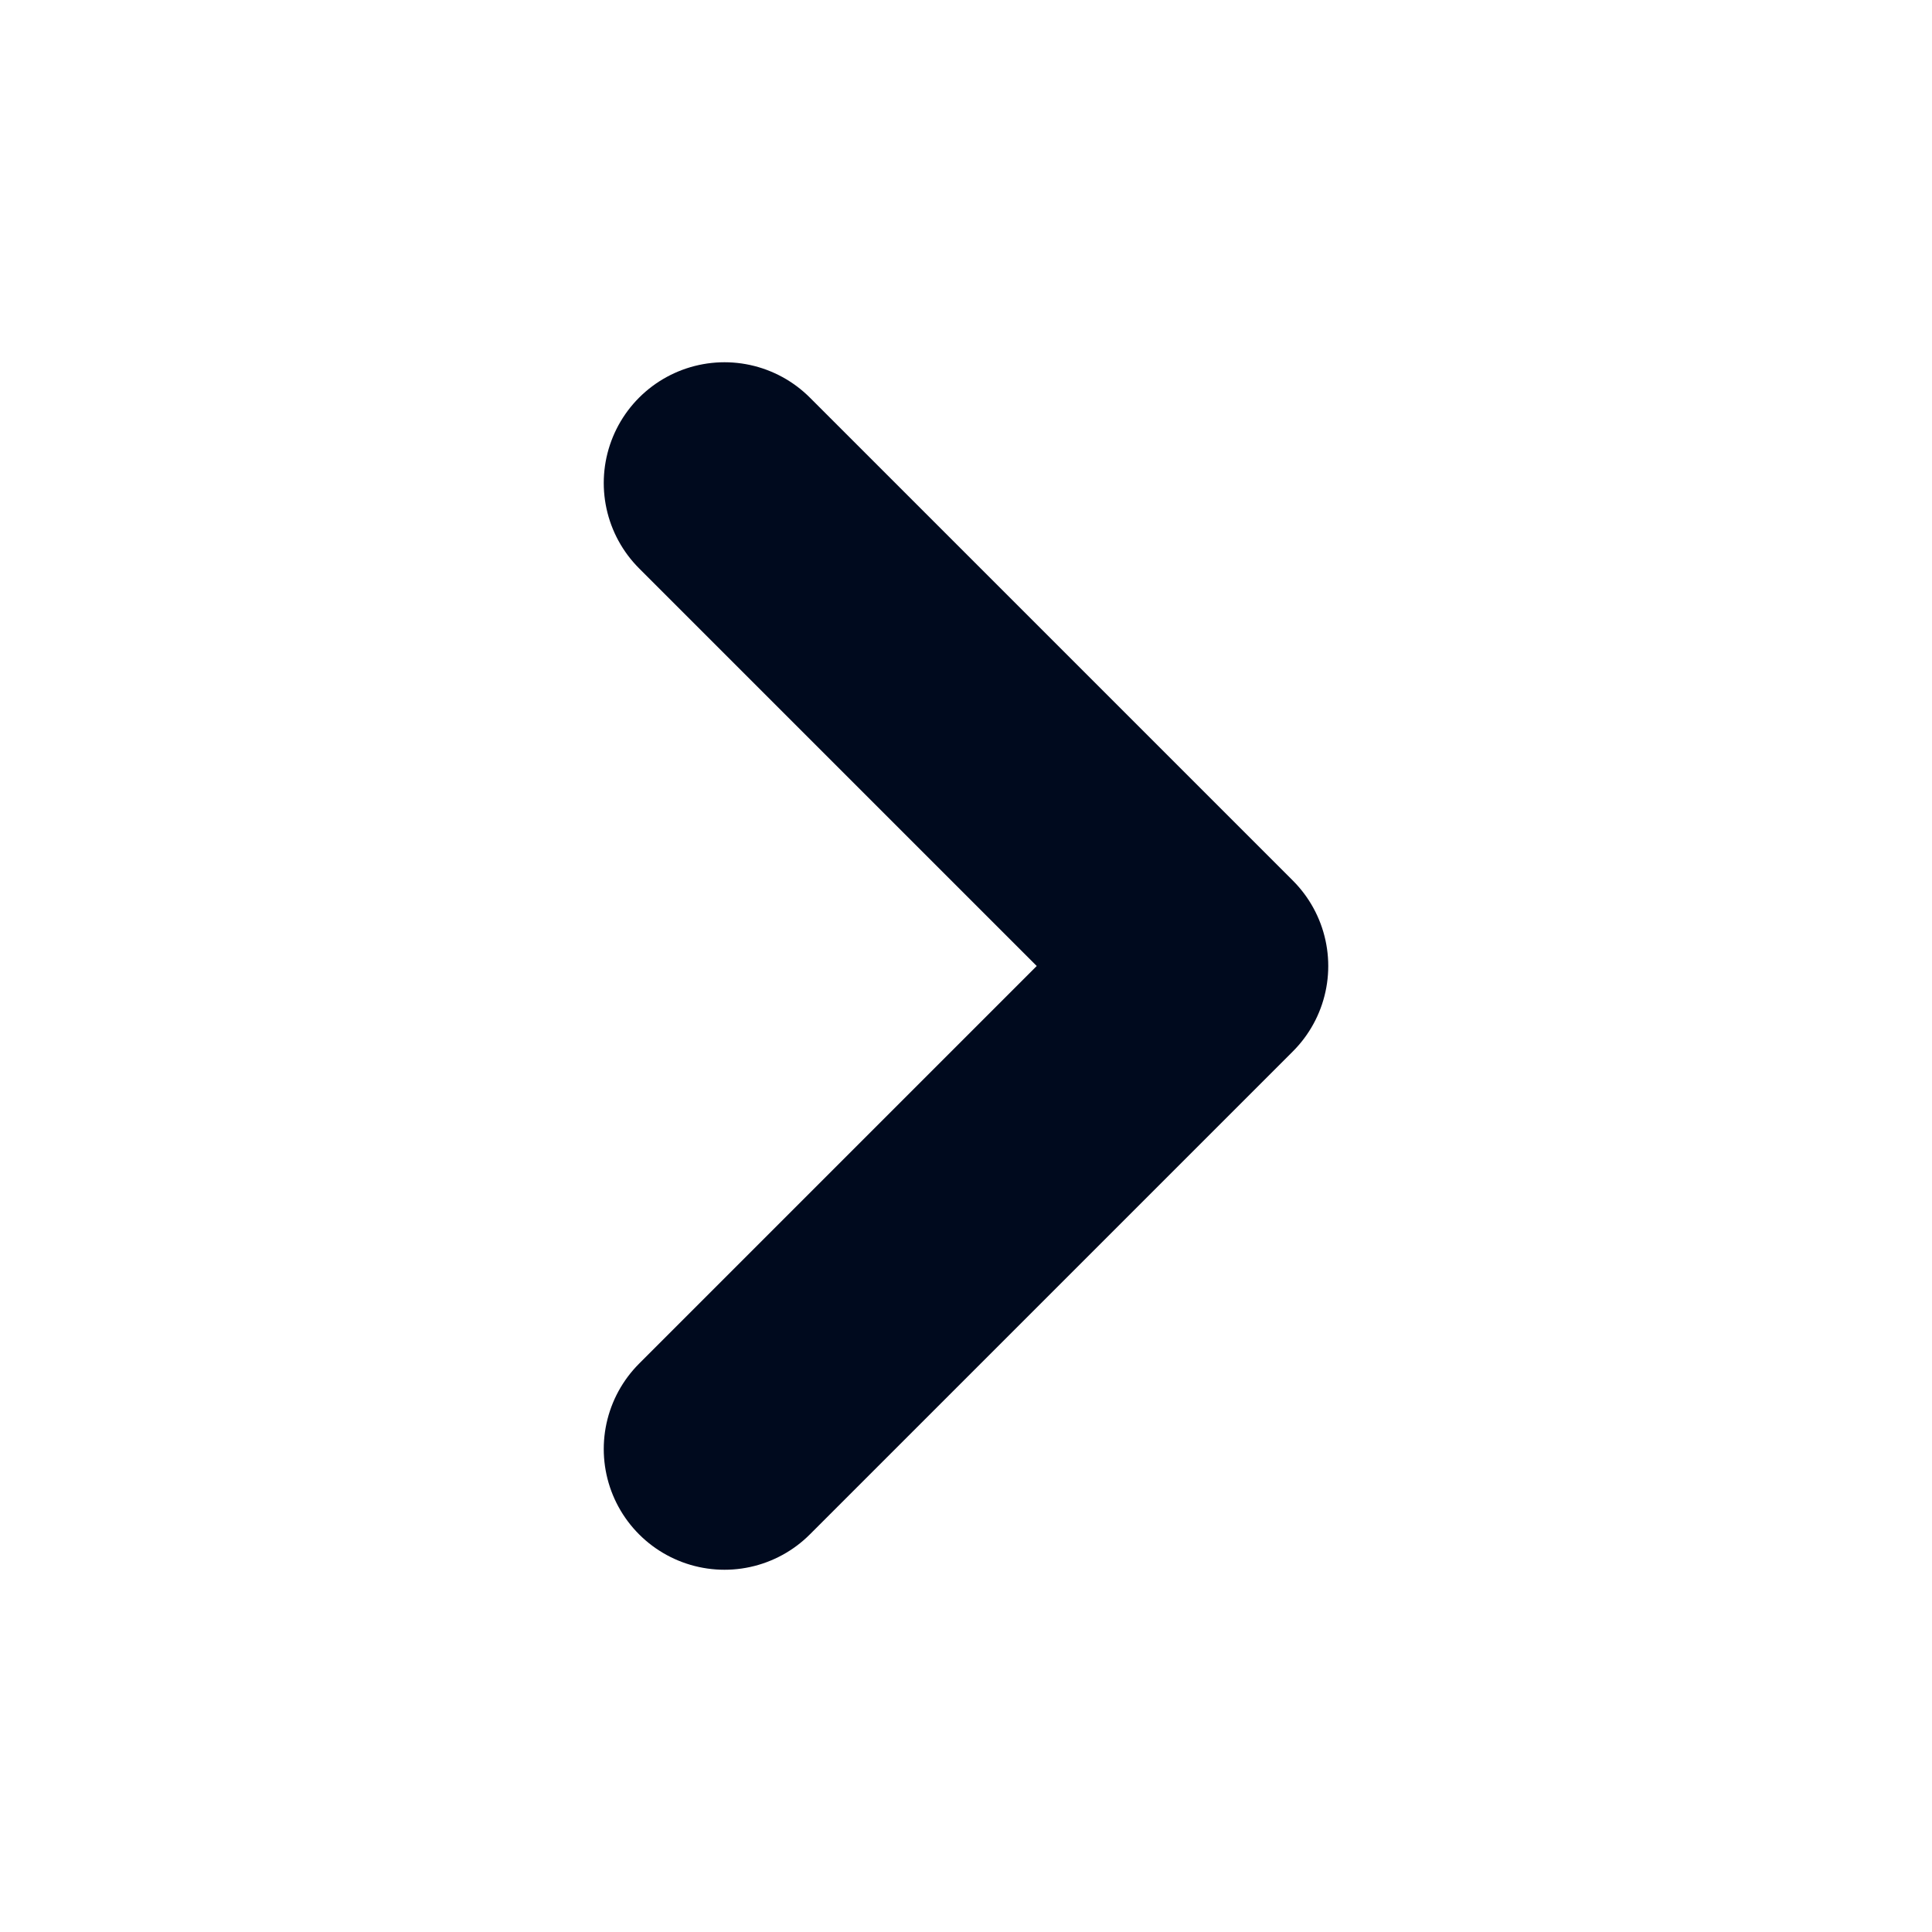
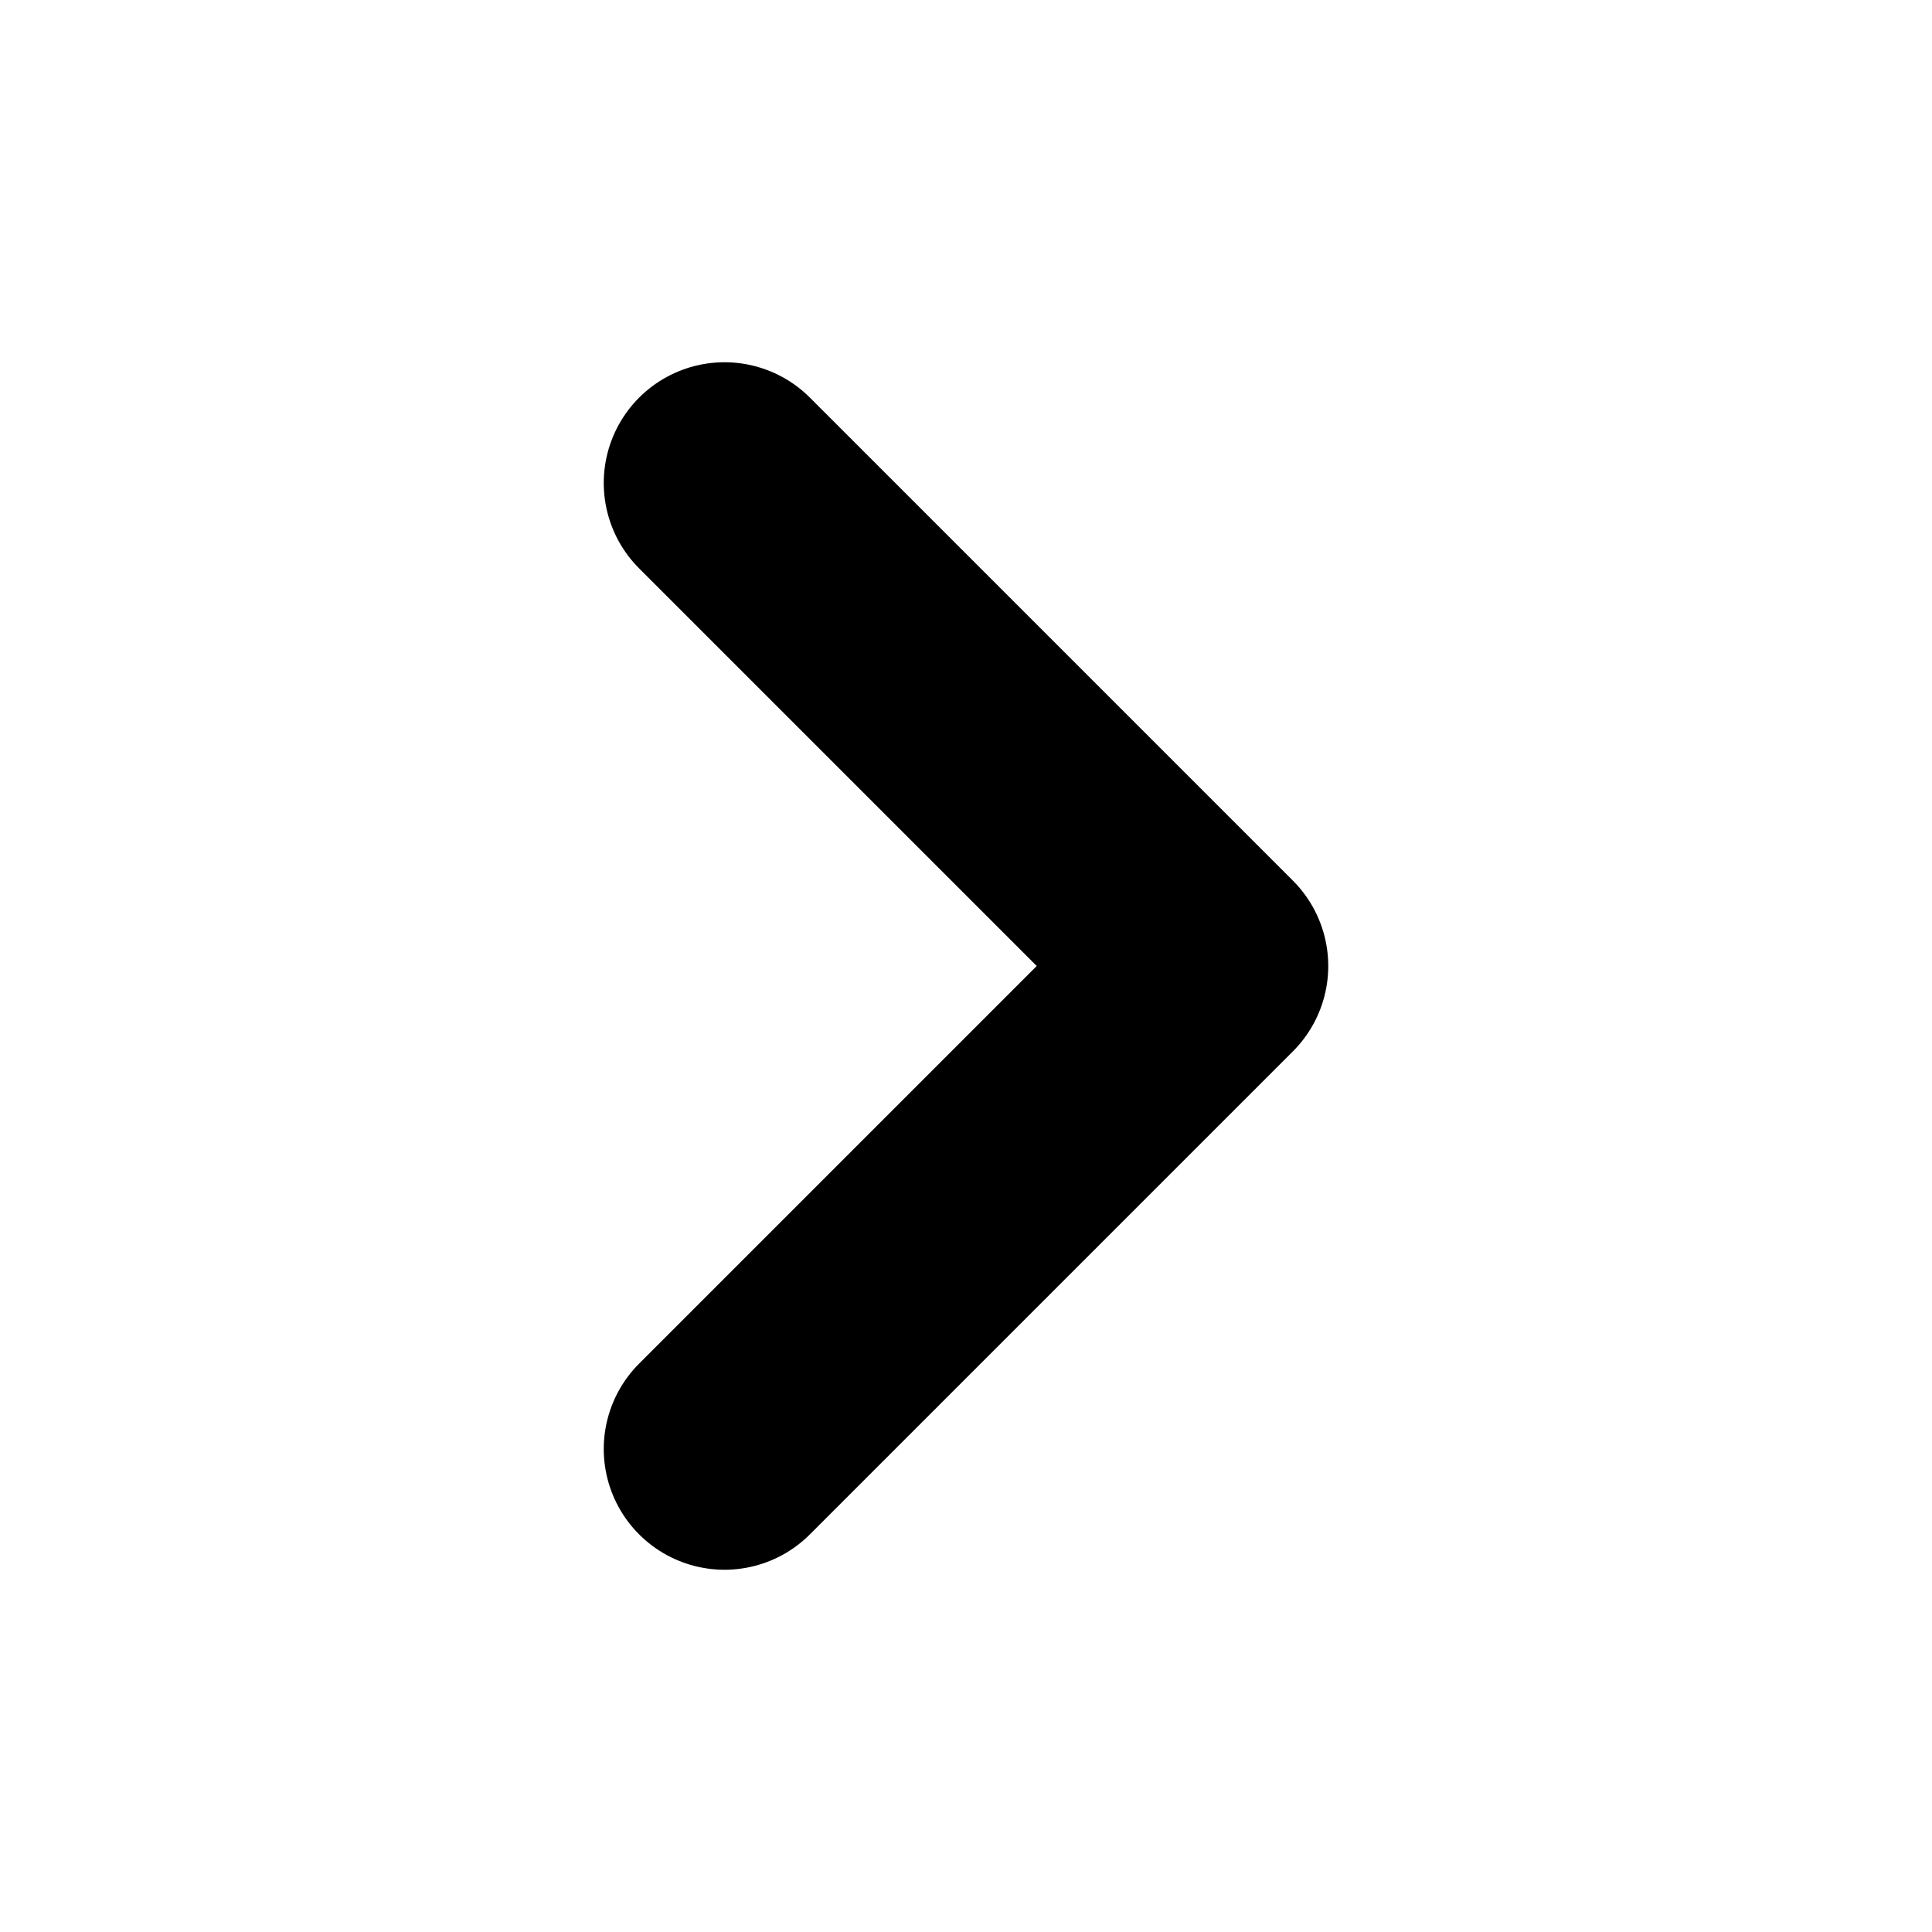
- <svg xmlns="http://www.w3.org/2000/svg" width="24" height="24" viewBox="0 0 24 24" fill="none" stroke="#000a1e" stroke-width="3" stroke-linecap="round" stroke-linejoin="round" class="feather feather-chevron-right">
+ <svg xmlns="http://www.w3.org/2000/svg" width="24" height="24" viewBox="0 0 24 24" fill="none" stroke="currentColor" stroke-width="3" stroke-linecap="round" stroke-linejoin="round" class="feather feather-chevron-right">
  <polyline points="9 18 15 12 9 6" />
</svg>
